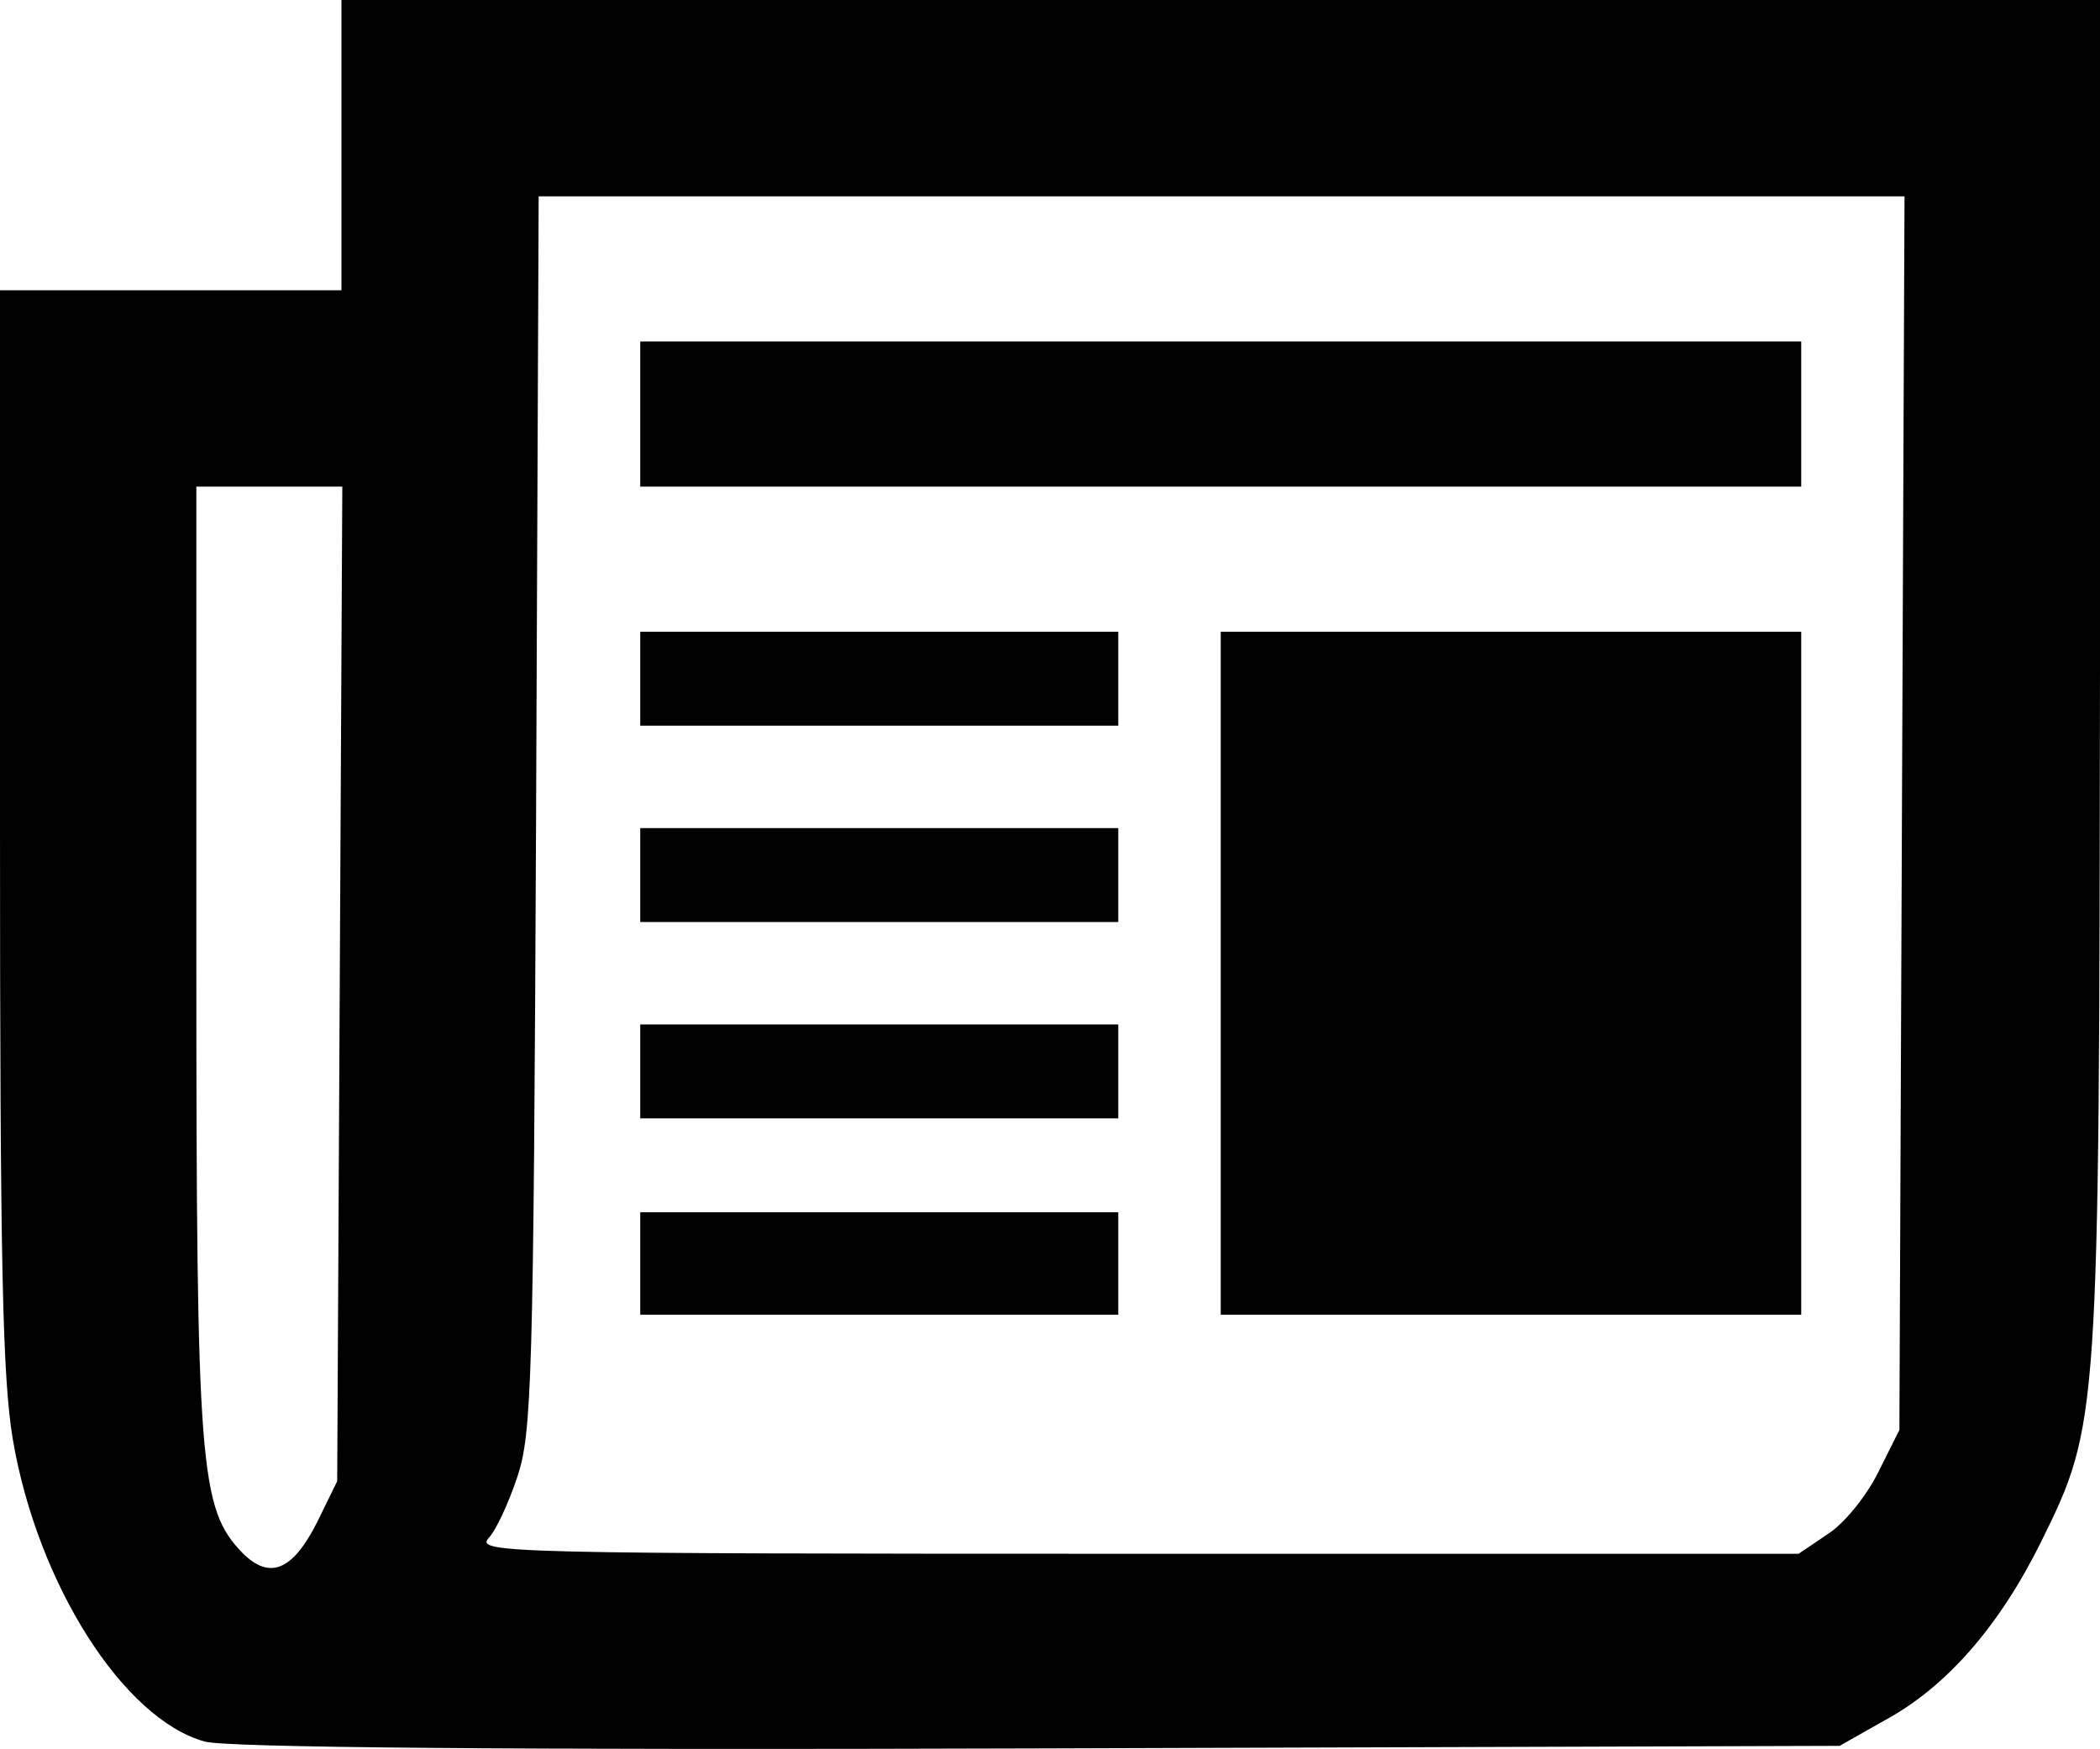
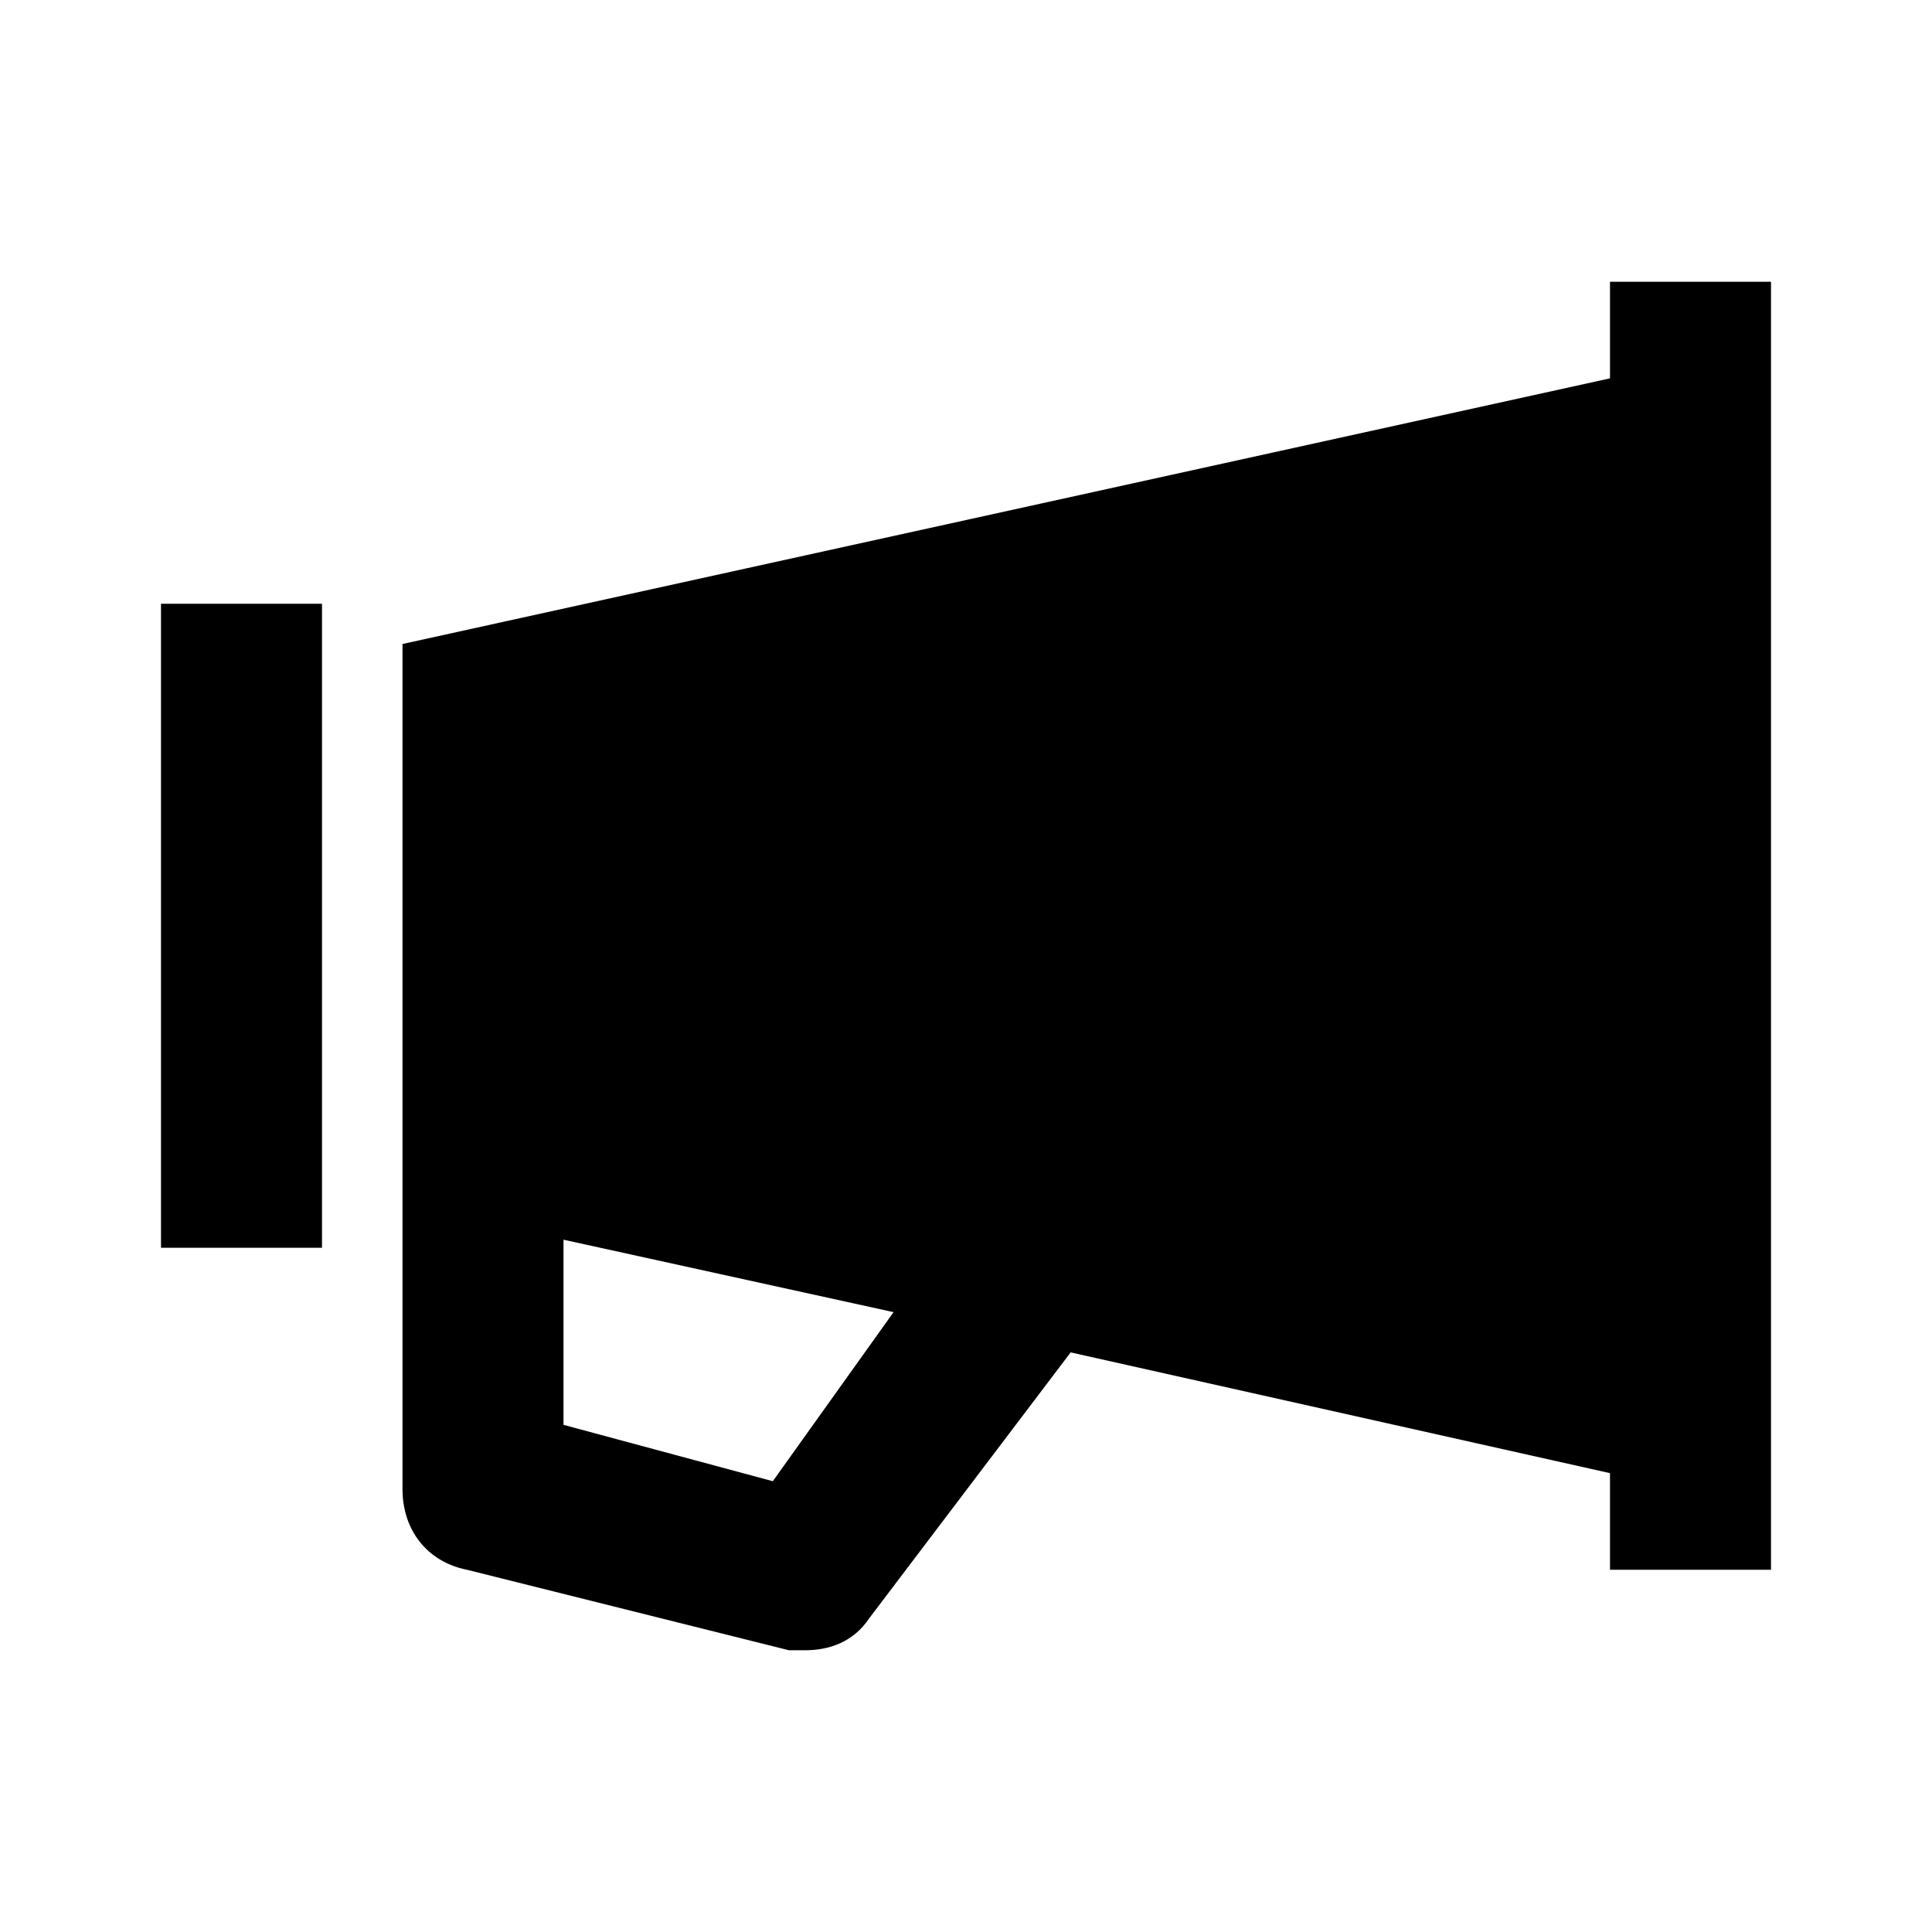
- <svg xmlns="http://www.w3.org/2000/svg" version="1.0" width="246pt" height="204.826pt" viewBox="0 0 246 204.826" preserveAspectRatio="xMidYMid meet">
-   <g transform="translate(0,205) scale(0.1,-0.1)" stroke="none">
-     <path d="M400 1880 l0 -170 -200 0 -200 0 0 -629 c0 -517 3 -644 15 -717 29 -170 130 -328 225 -354 26 -7 351 -10 977 -8 l938 3 53 30 c72 39 134 110 183 209 68 138 68 141 69 1024 l0 782 -1030 0 -1030 0 0 -170z m1828 -782 l-3 -723 -25 -50 c-14 -28 -40 -60 -59 -72 l-34 -23 -775 0 c-737 0 -774 1 -760 18 9 9 24 42 34 72 17 51 19 111 22 778 l3 722 800 0 800 0 -3 -722z m-1830 -200 l-3 -583 -23 -47 c-29 -58 -56 -69 -88 -37 -50 52 -54 97 -54 696 l0 553 85 0 86 0 -3 -582z" />
-     <path d="M750 1565 l0 -85 680 0 680 0 0 85 0 85 -680 0 -680 0 0 -85z" />
-     <path d="M750 1255 l0 -55 280 0 280 0 0 55 0 55 -280 0 -280 0 0 -55z" />
-     <path d="M1430 910 l0 -400 340 0 340 0 0 400 0 400 -340 0 -340 0 0 -400z" />
-     <path d="M750 1025 l0 -55 280 0 280 0 0 55 0 55 -280 0 -280 0 0 -55z" />
-     <path d="M750 795 l0 -55 280 0 280 0 0 55 0 55 -280 0 -280 0 0 -55z" />
-     <path d="M750 570 l0 -60 280 0 280 0 0 60 0 60 -280 0 -280 0 0 -60z" />
-   </g>
+ <svg xmlns="http://www.w3.org/2000/svg" viewBox="0 0 24 24" enable-background="new 0 0 24 24">
+   <path d="M2 7.5h2v8H2zM20 3.5v1.2L5 8v10.5c0 .5.3.9.8 1l4 1h.2c.3 0 .6-.1.8-.4l2.5-3.3 6.7 1.5v1.2h2v-16h-2zM9.6 18.4L7 17.7v-2.3l4.1.9-1.5 2.1z" />
</svg>
